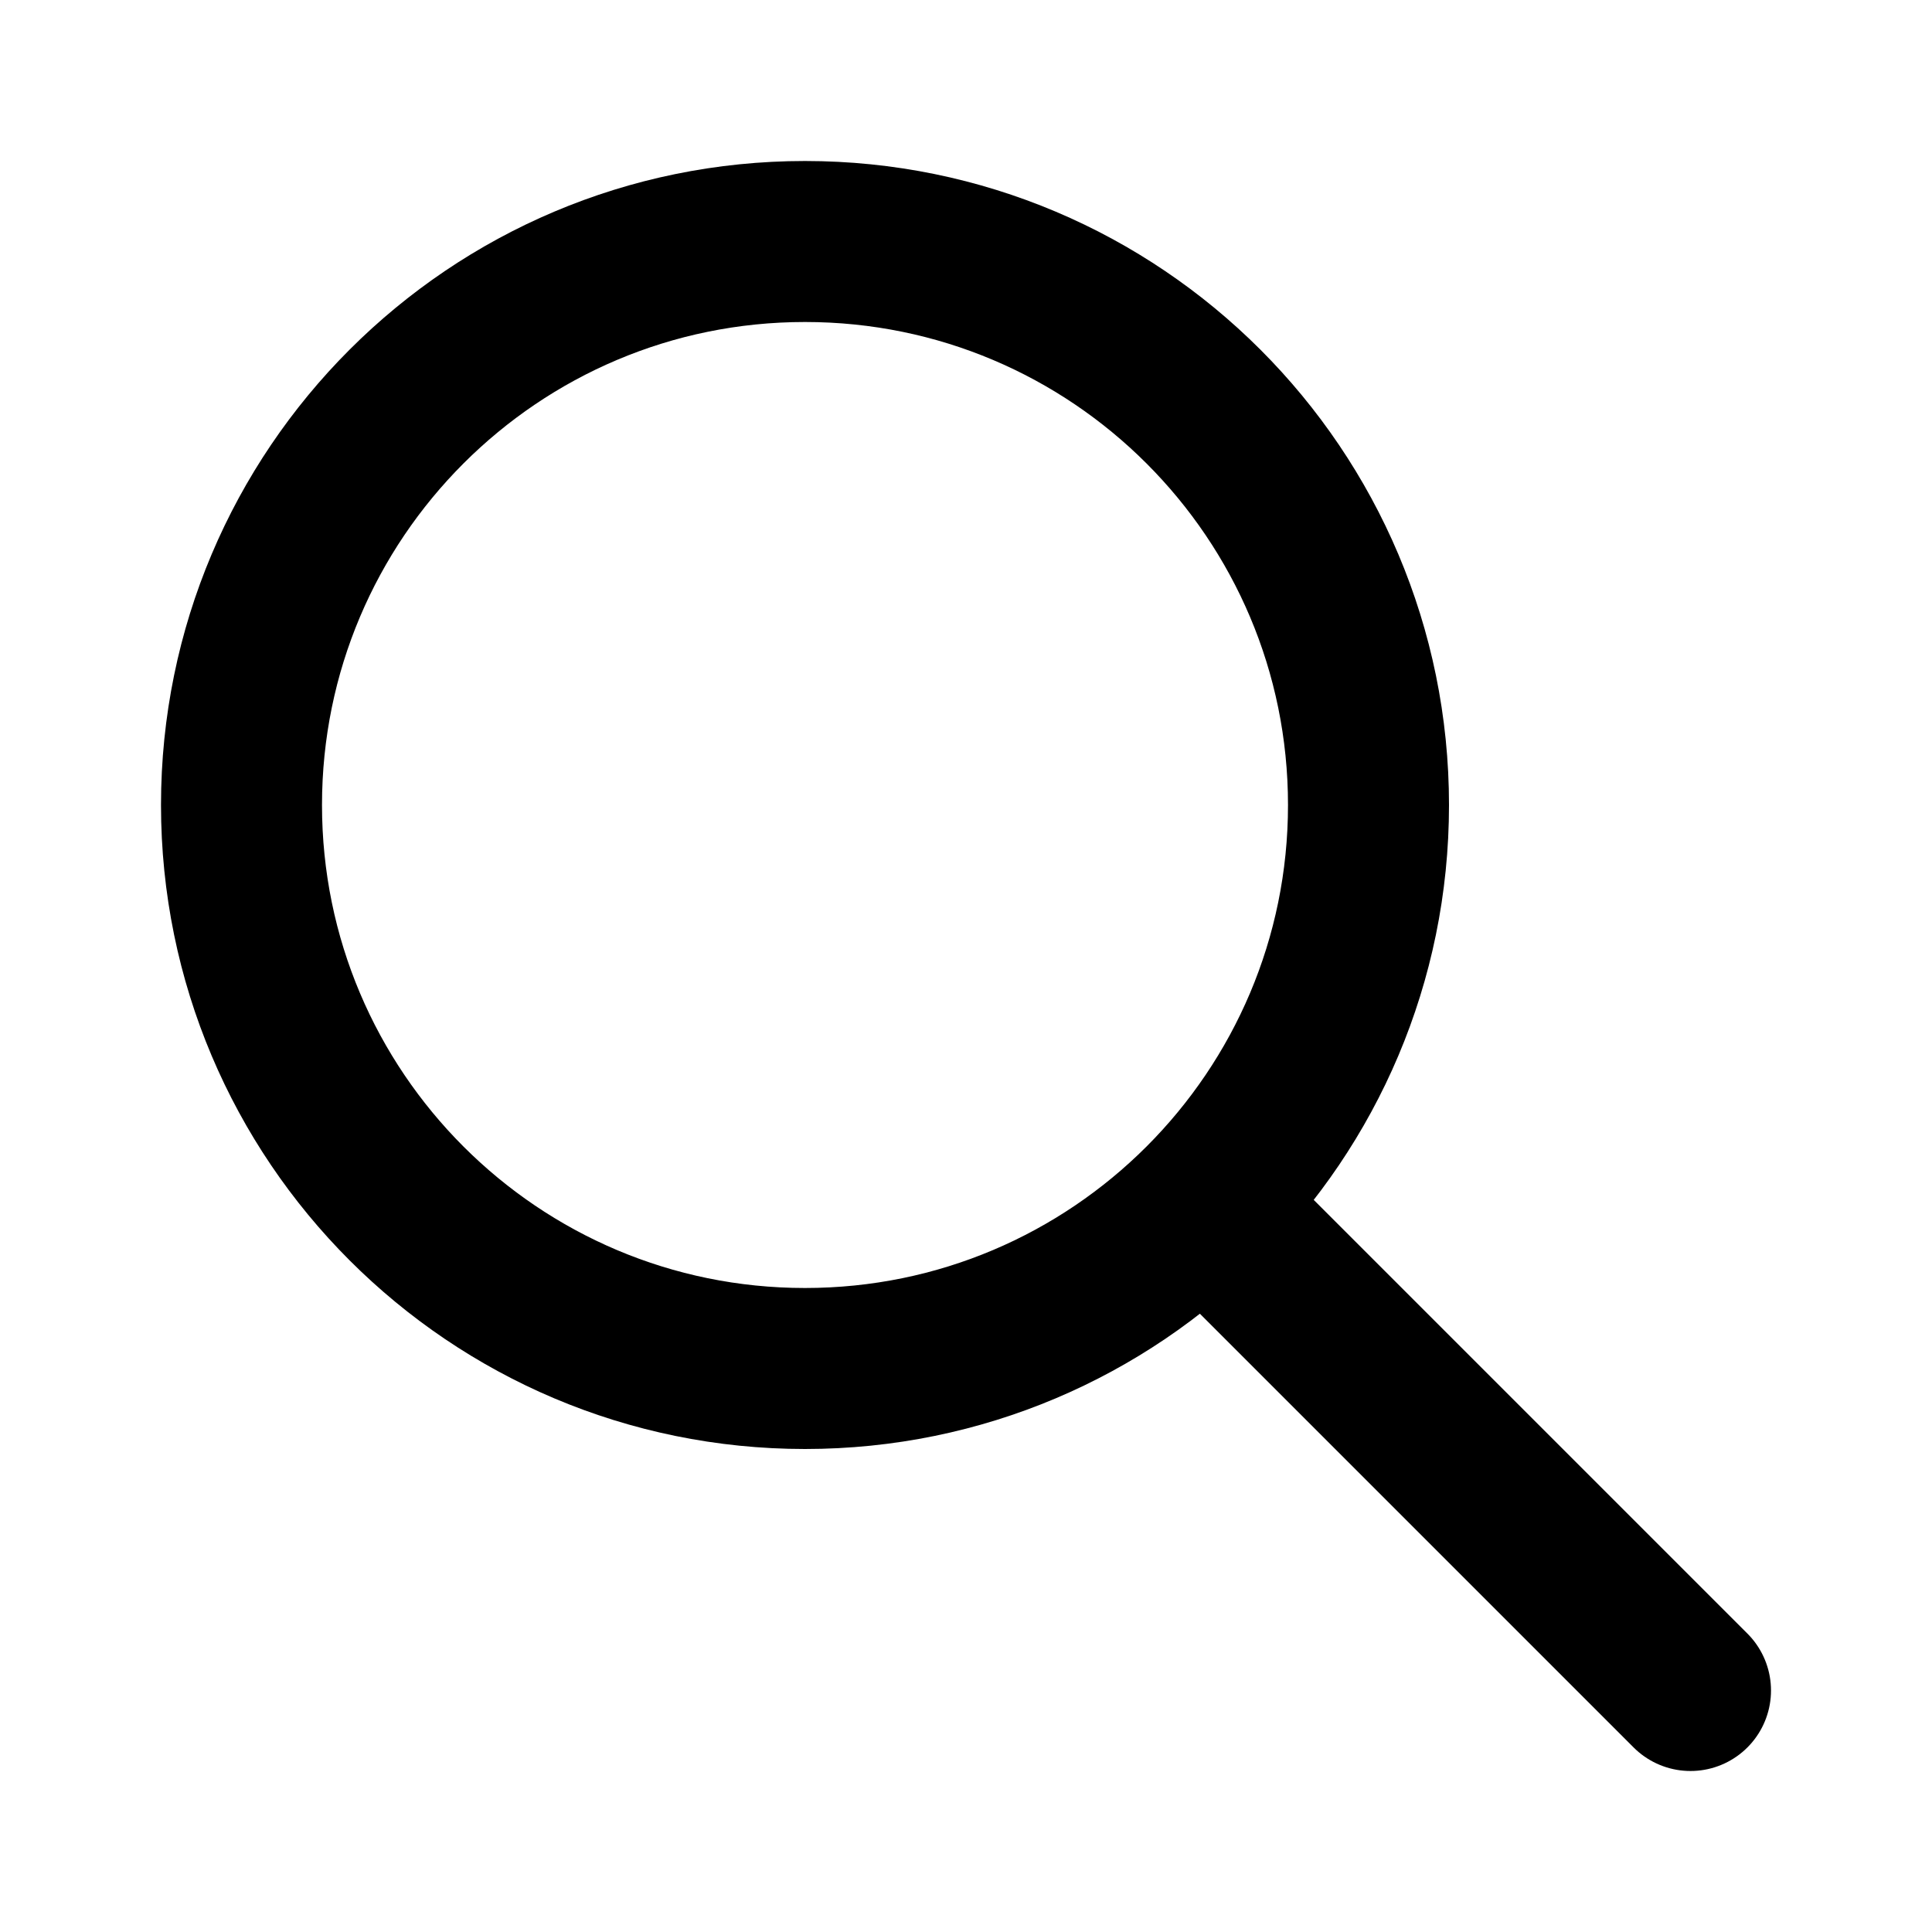
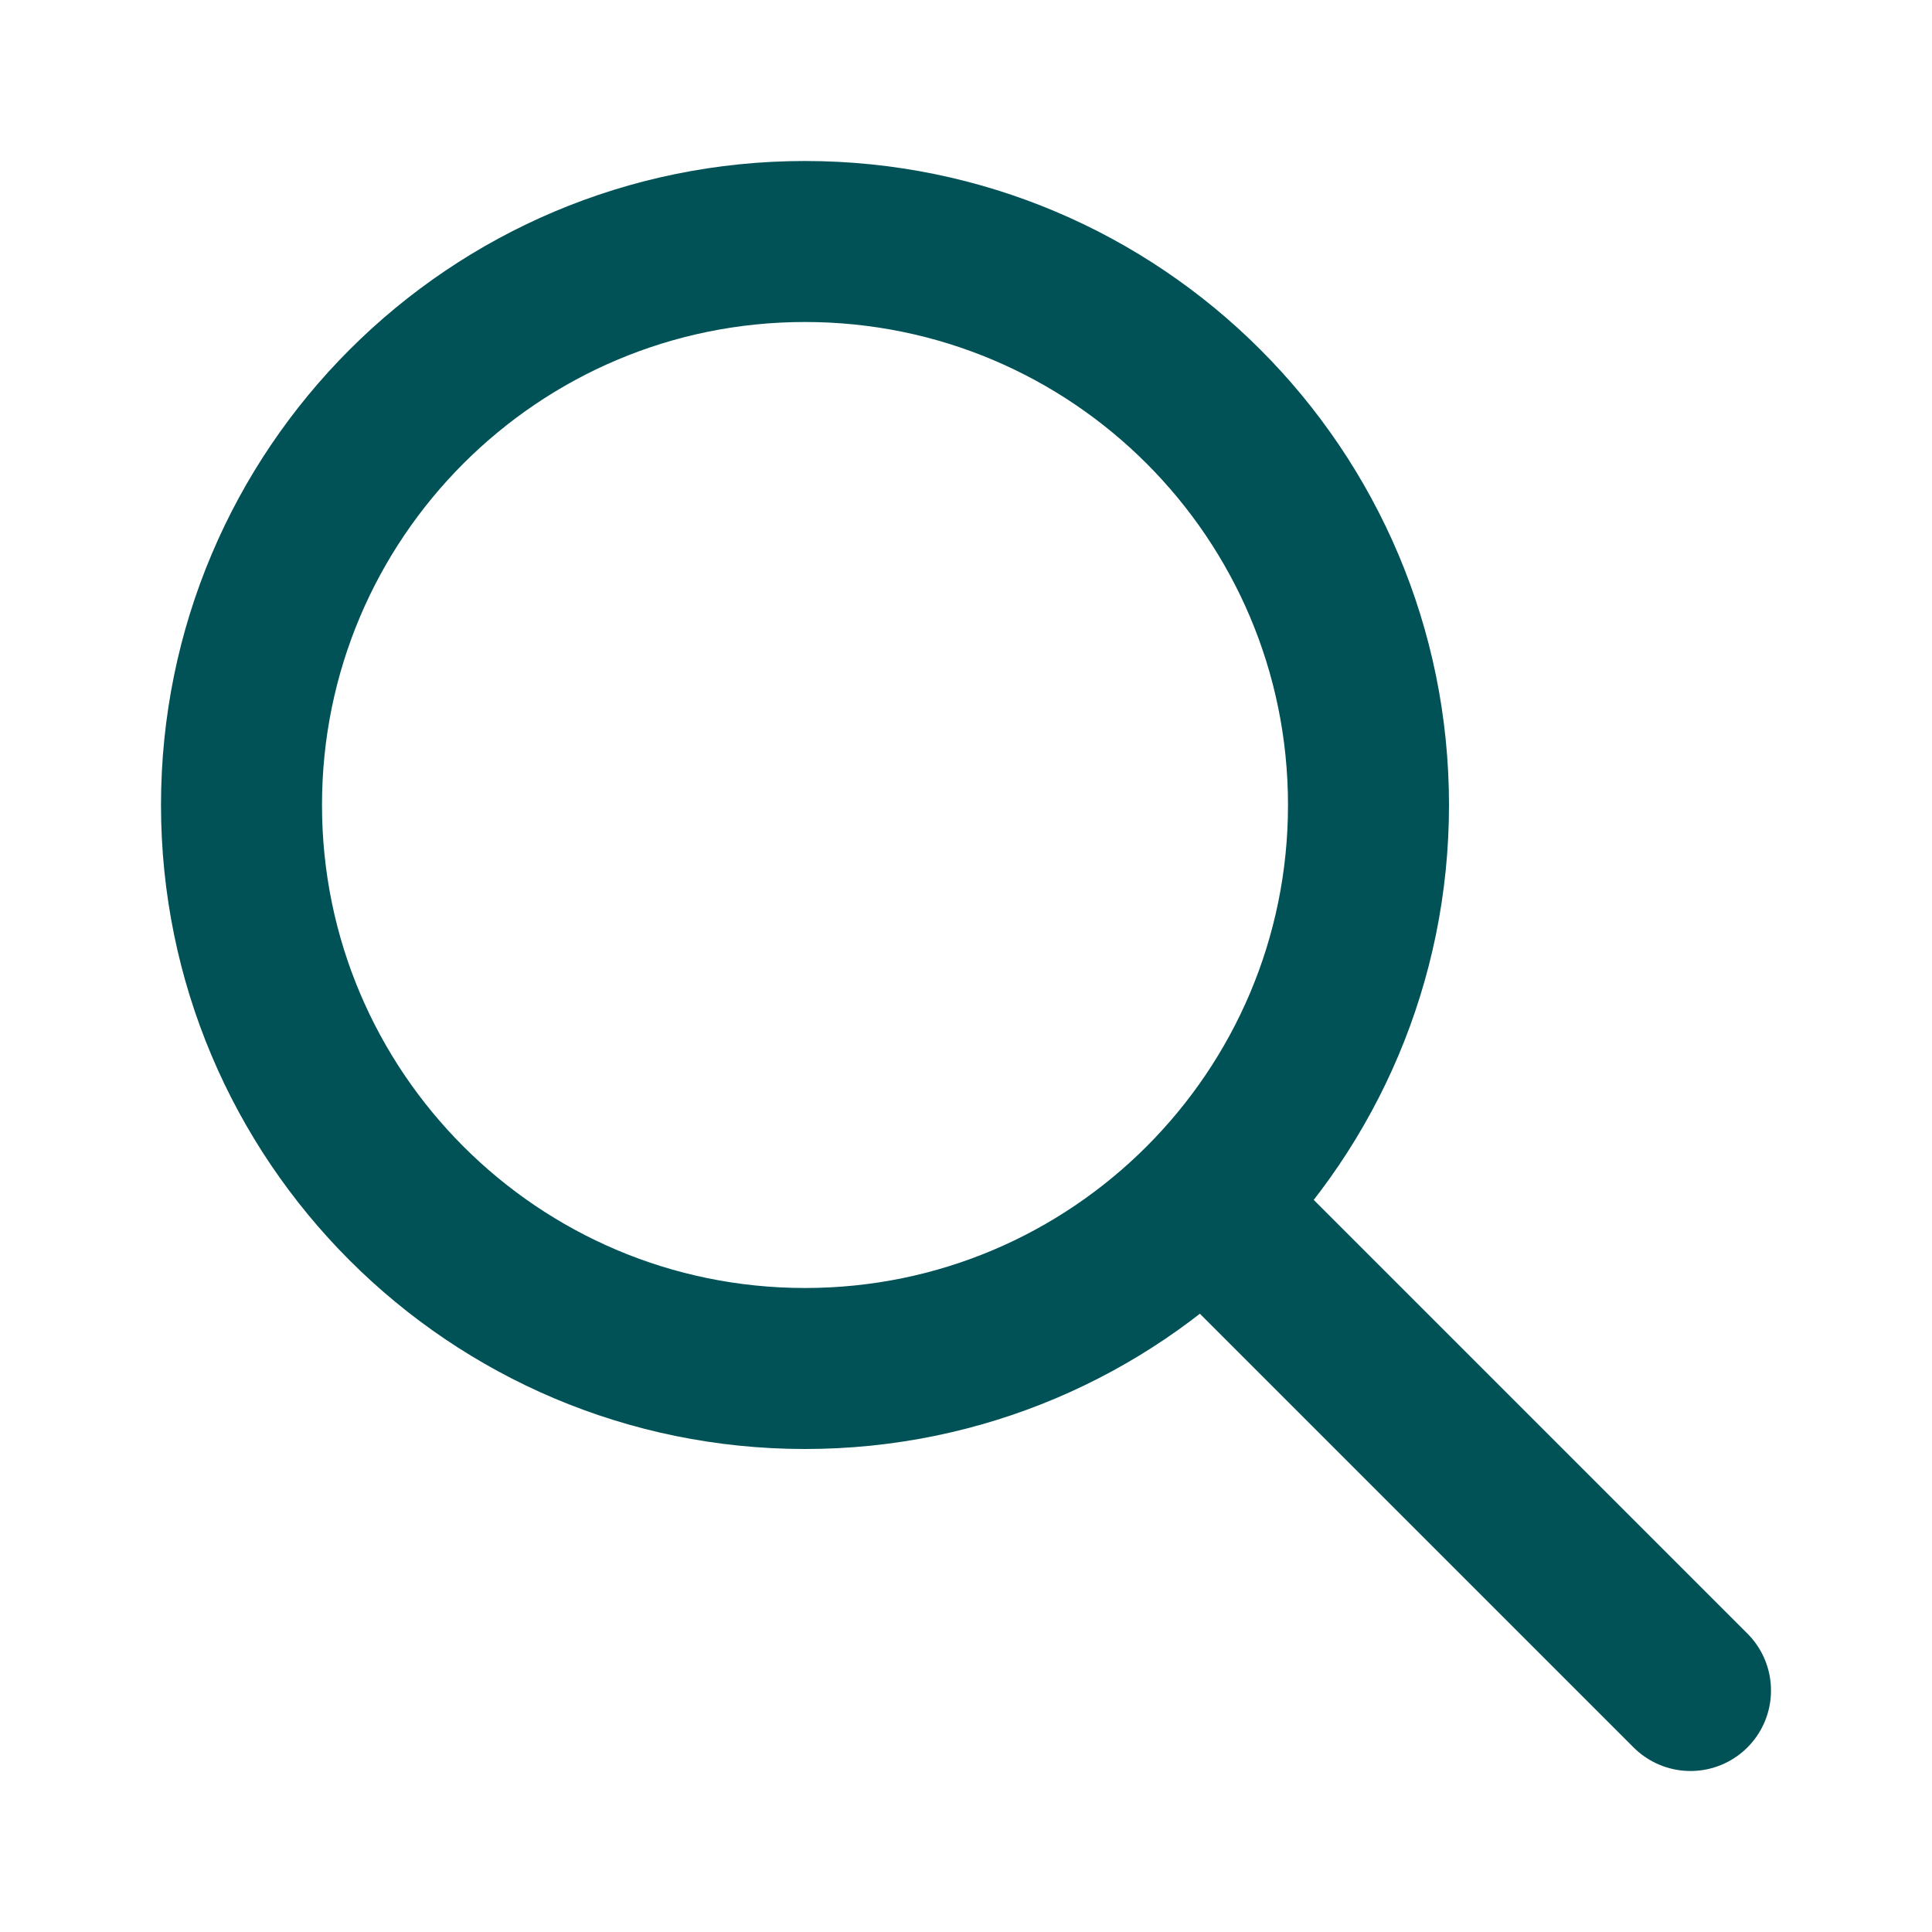
<svg xmlns="http://www.w3.org/2000/svg" width="800px" height="800px" viewBox="0 0 24 24" fill="none">
  <g id="Interface / Search_Magnifying_Glass">
-     <path id="Vector" d="M15 15L21 21M10 17C6.134 17 3 13.866 3 10C3 6.134 6.134 3 10 3C13.866 3 17 6.134 17 10C17 13.866 13.866 17 10 17Z" stroke="#000000" stroke-width="2" stroke-linecap="round" stroke-linejoin="round" />
+     <path id="Vector" d="M15 15L21 21M10 17C6.134 17 3 13.866 3 10C3 6.134 6.134 3 10 3C13.866 3 17 6.134 17 10C17 13.866 13.866 17 10 17Z" stroke="#005257" stroke-width="2" stroke-linecap="round" stroke-linejoin="round" />
  </g>
</svg>
